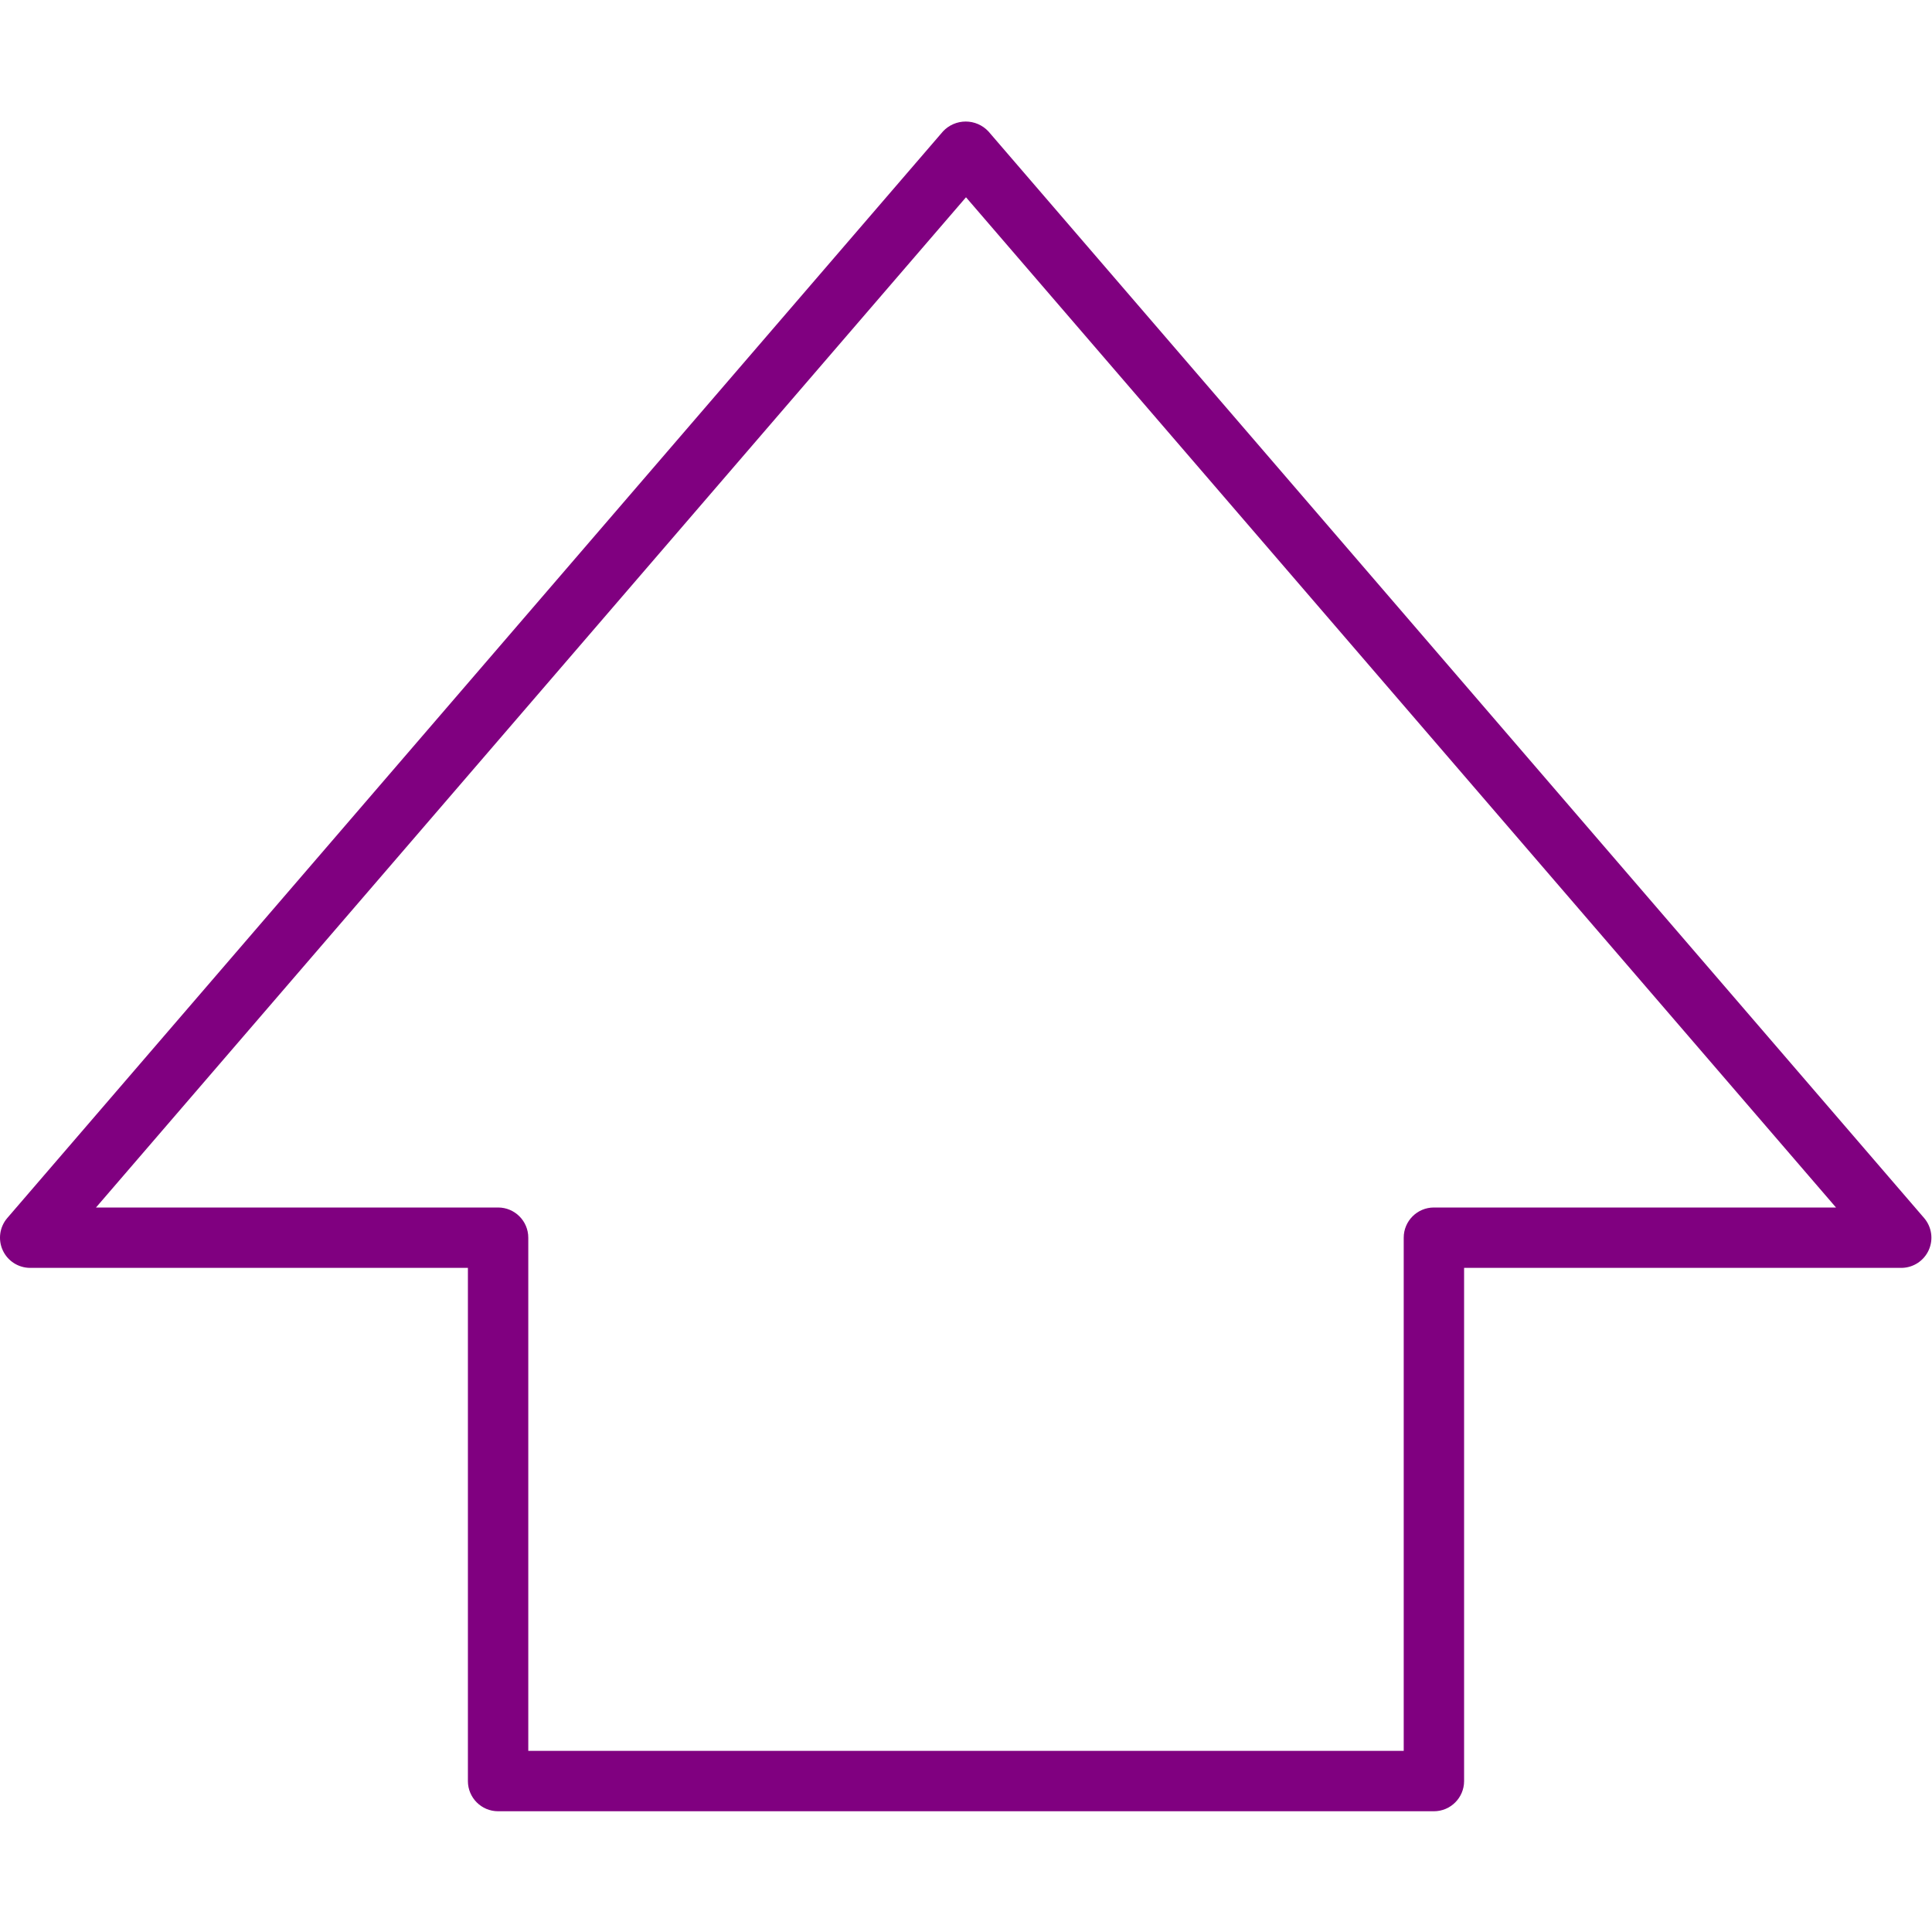
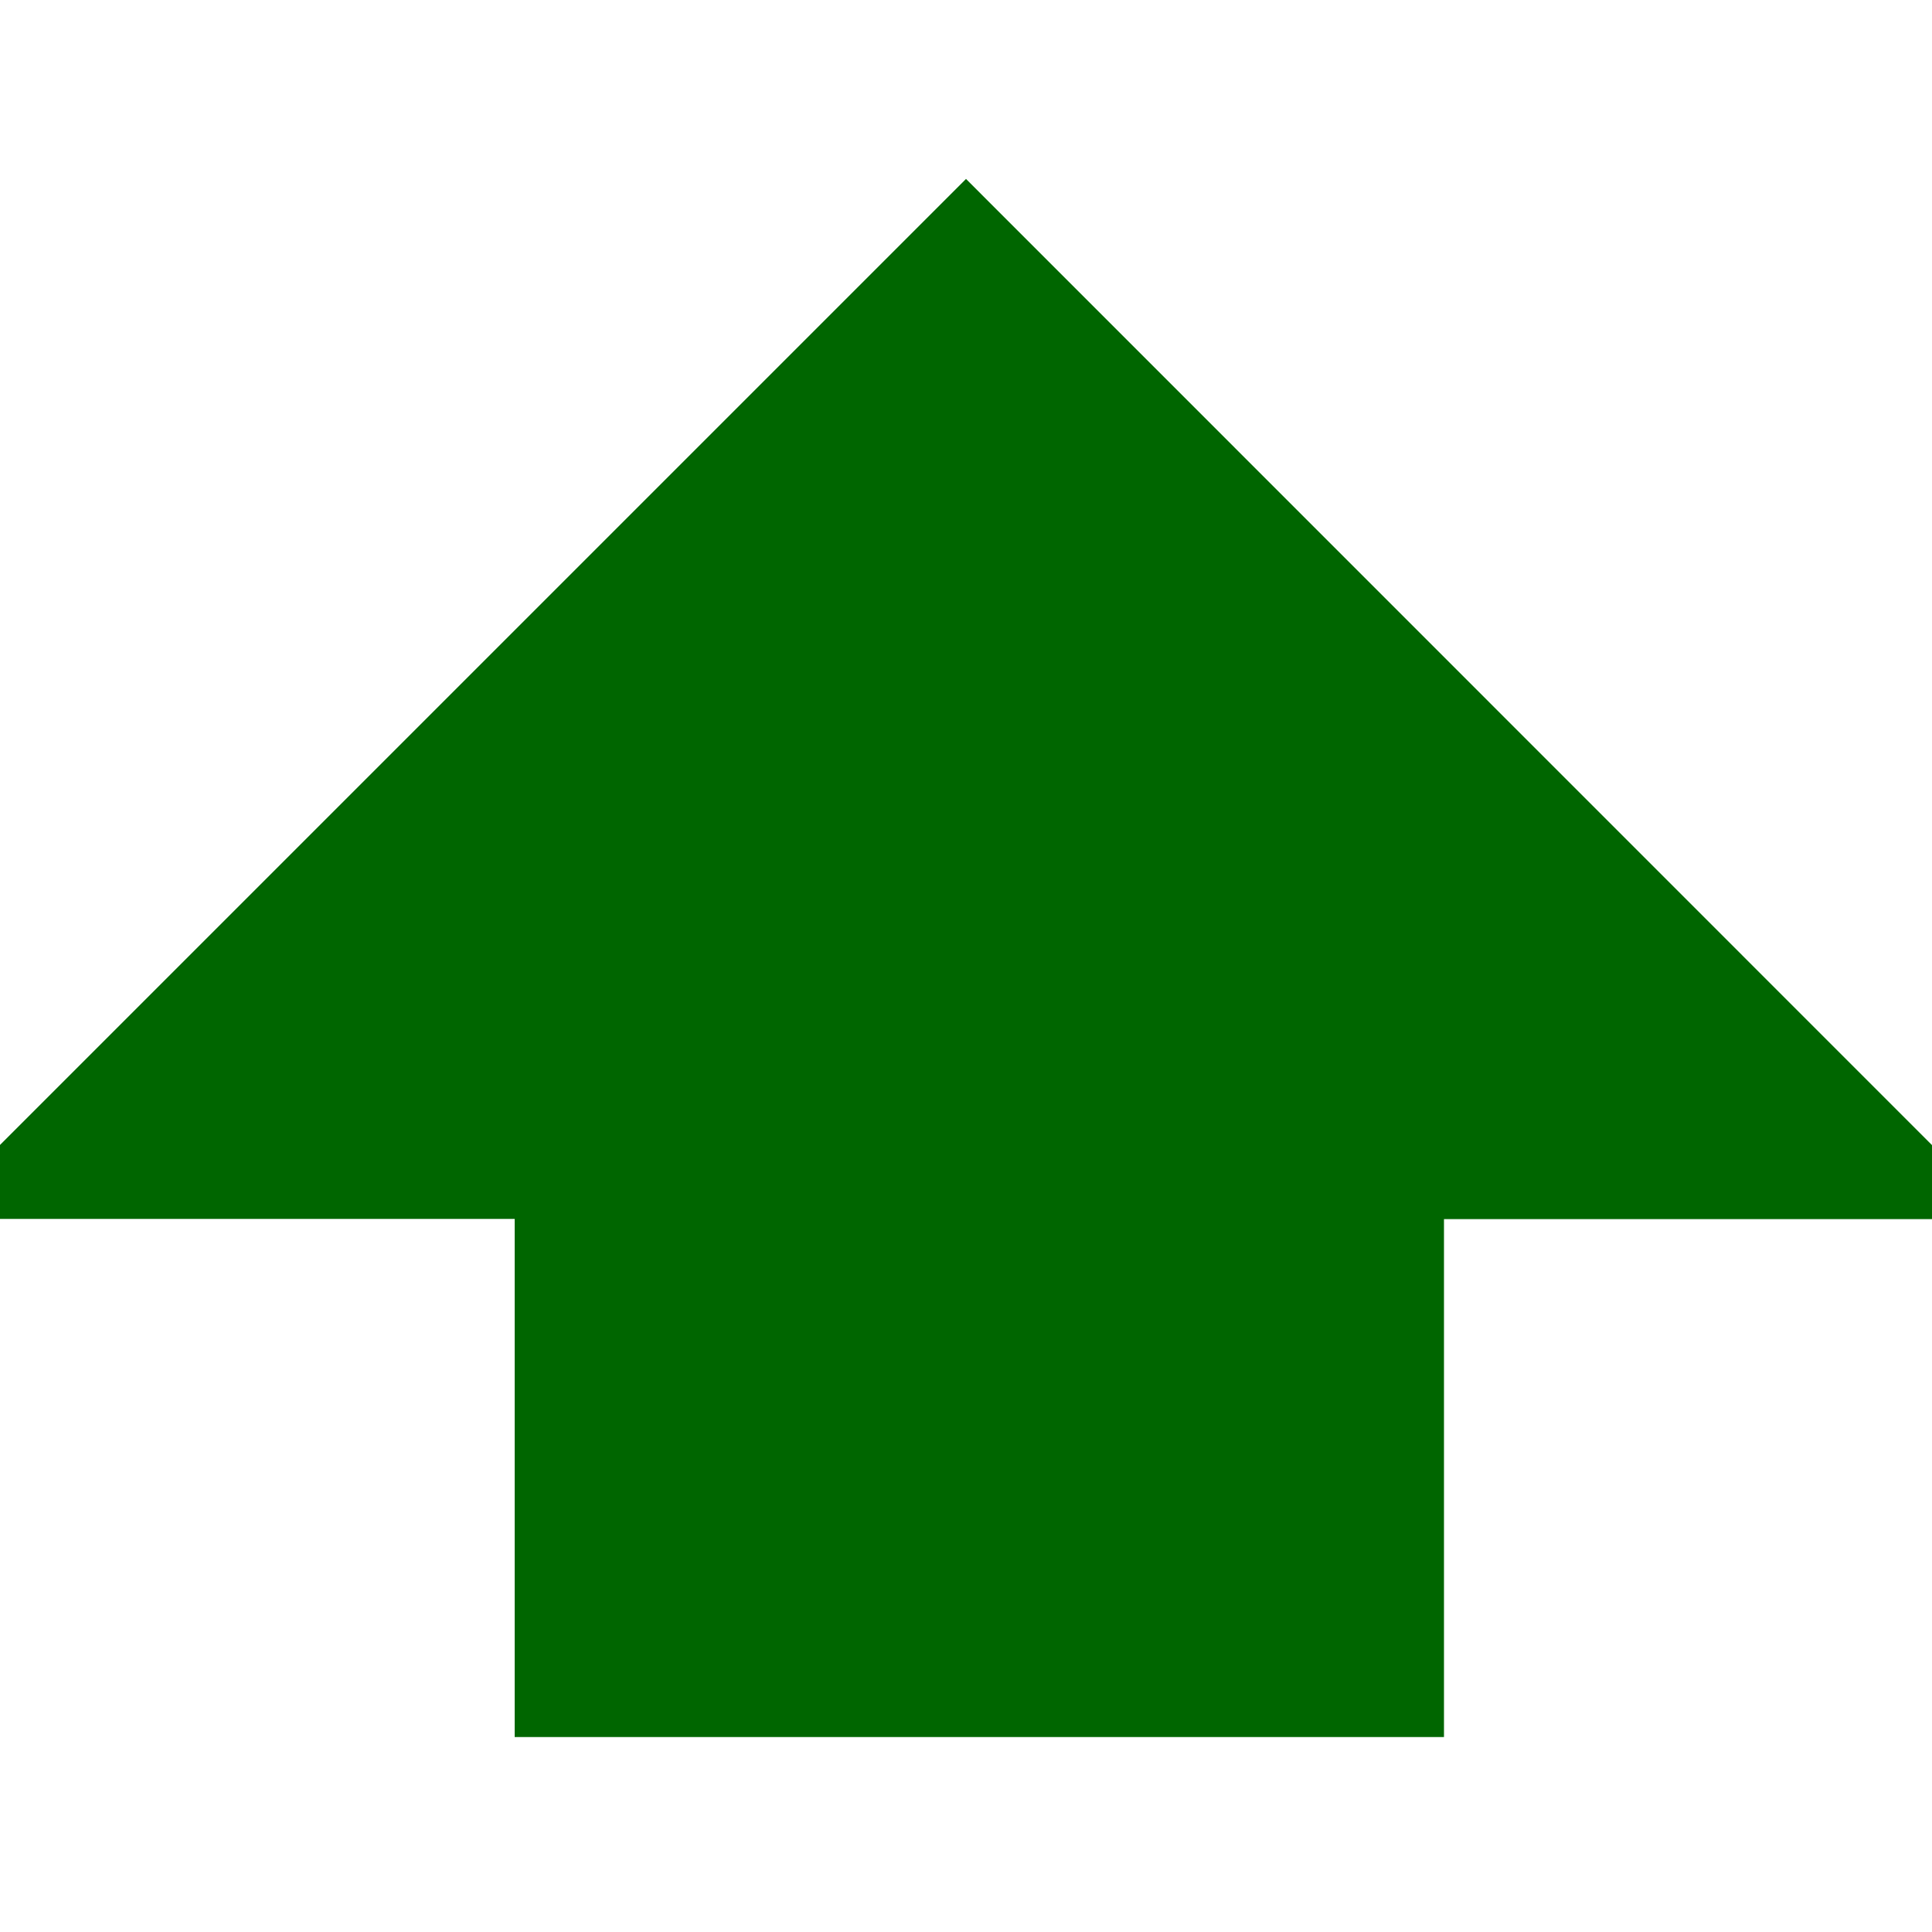
- <svg xmlns="http://www.w3.org/2000/svg" viewBox="0 0 128 128" fill="purple">
-   <path d="M95,120H33a2,2,0,0,1-2-2V84H2A2,2,0,0,1,.48,80.7l62-72a2.06,2.06,0,0,1,3,0l62,72A2,2,0,0,1,     126,84H97v34A2,2,0,0,1,95,120Zm-60-4H93V82a2,2,0,0,1,2-2h26.64L64,13.07,6.36,80H33a2,2,0,0,1,2,2Z" />
+ <svg xmlns="http://www.w3.org/2000/svg" version="1.1" x="0px" y="0px" viewBox="0 0 1000 1000" enable-background="new 0 0 1000 1000" xml:space="preserve" stroke-width="4%" stroke="#006600" fill="#006600">
+   <g transform="rotate(180,500,500)">
+     <path d="M500,879.1l490-490H713.6V120.9h-441v268.1H10L500,879.1z" />
+   </g>
</svg>
